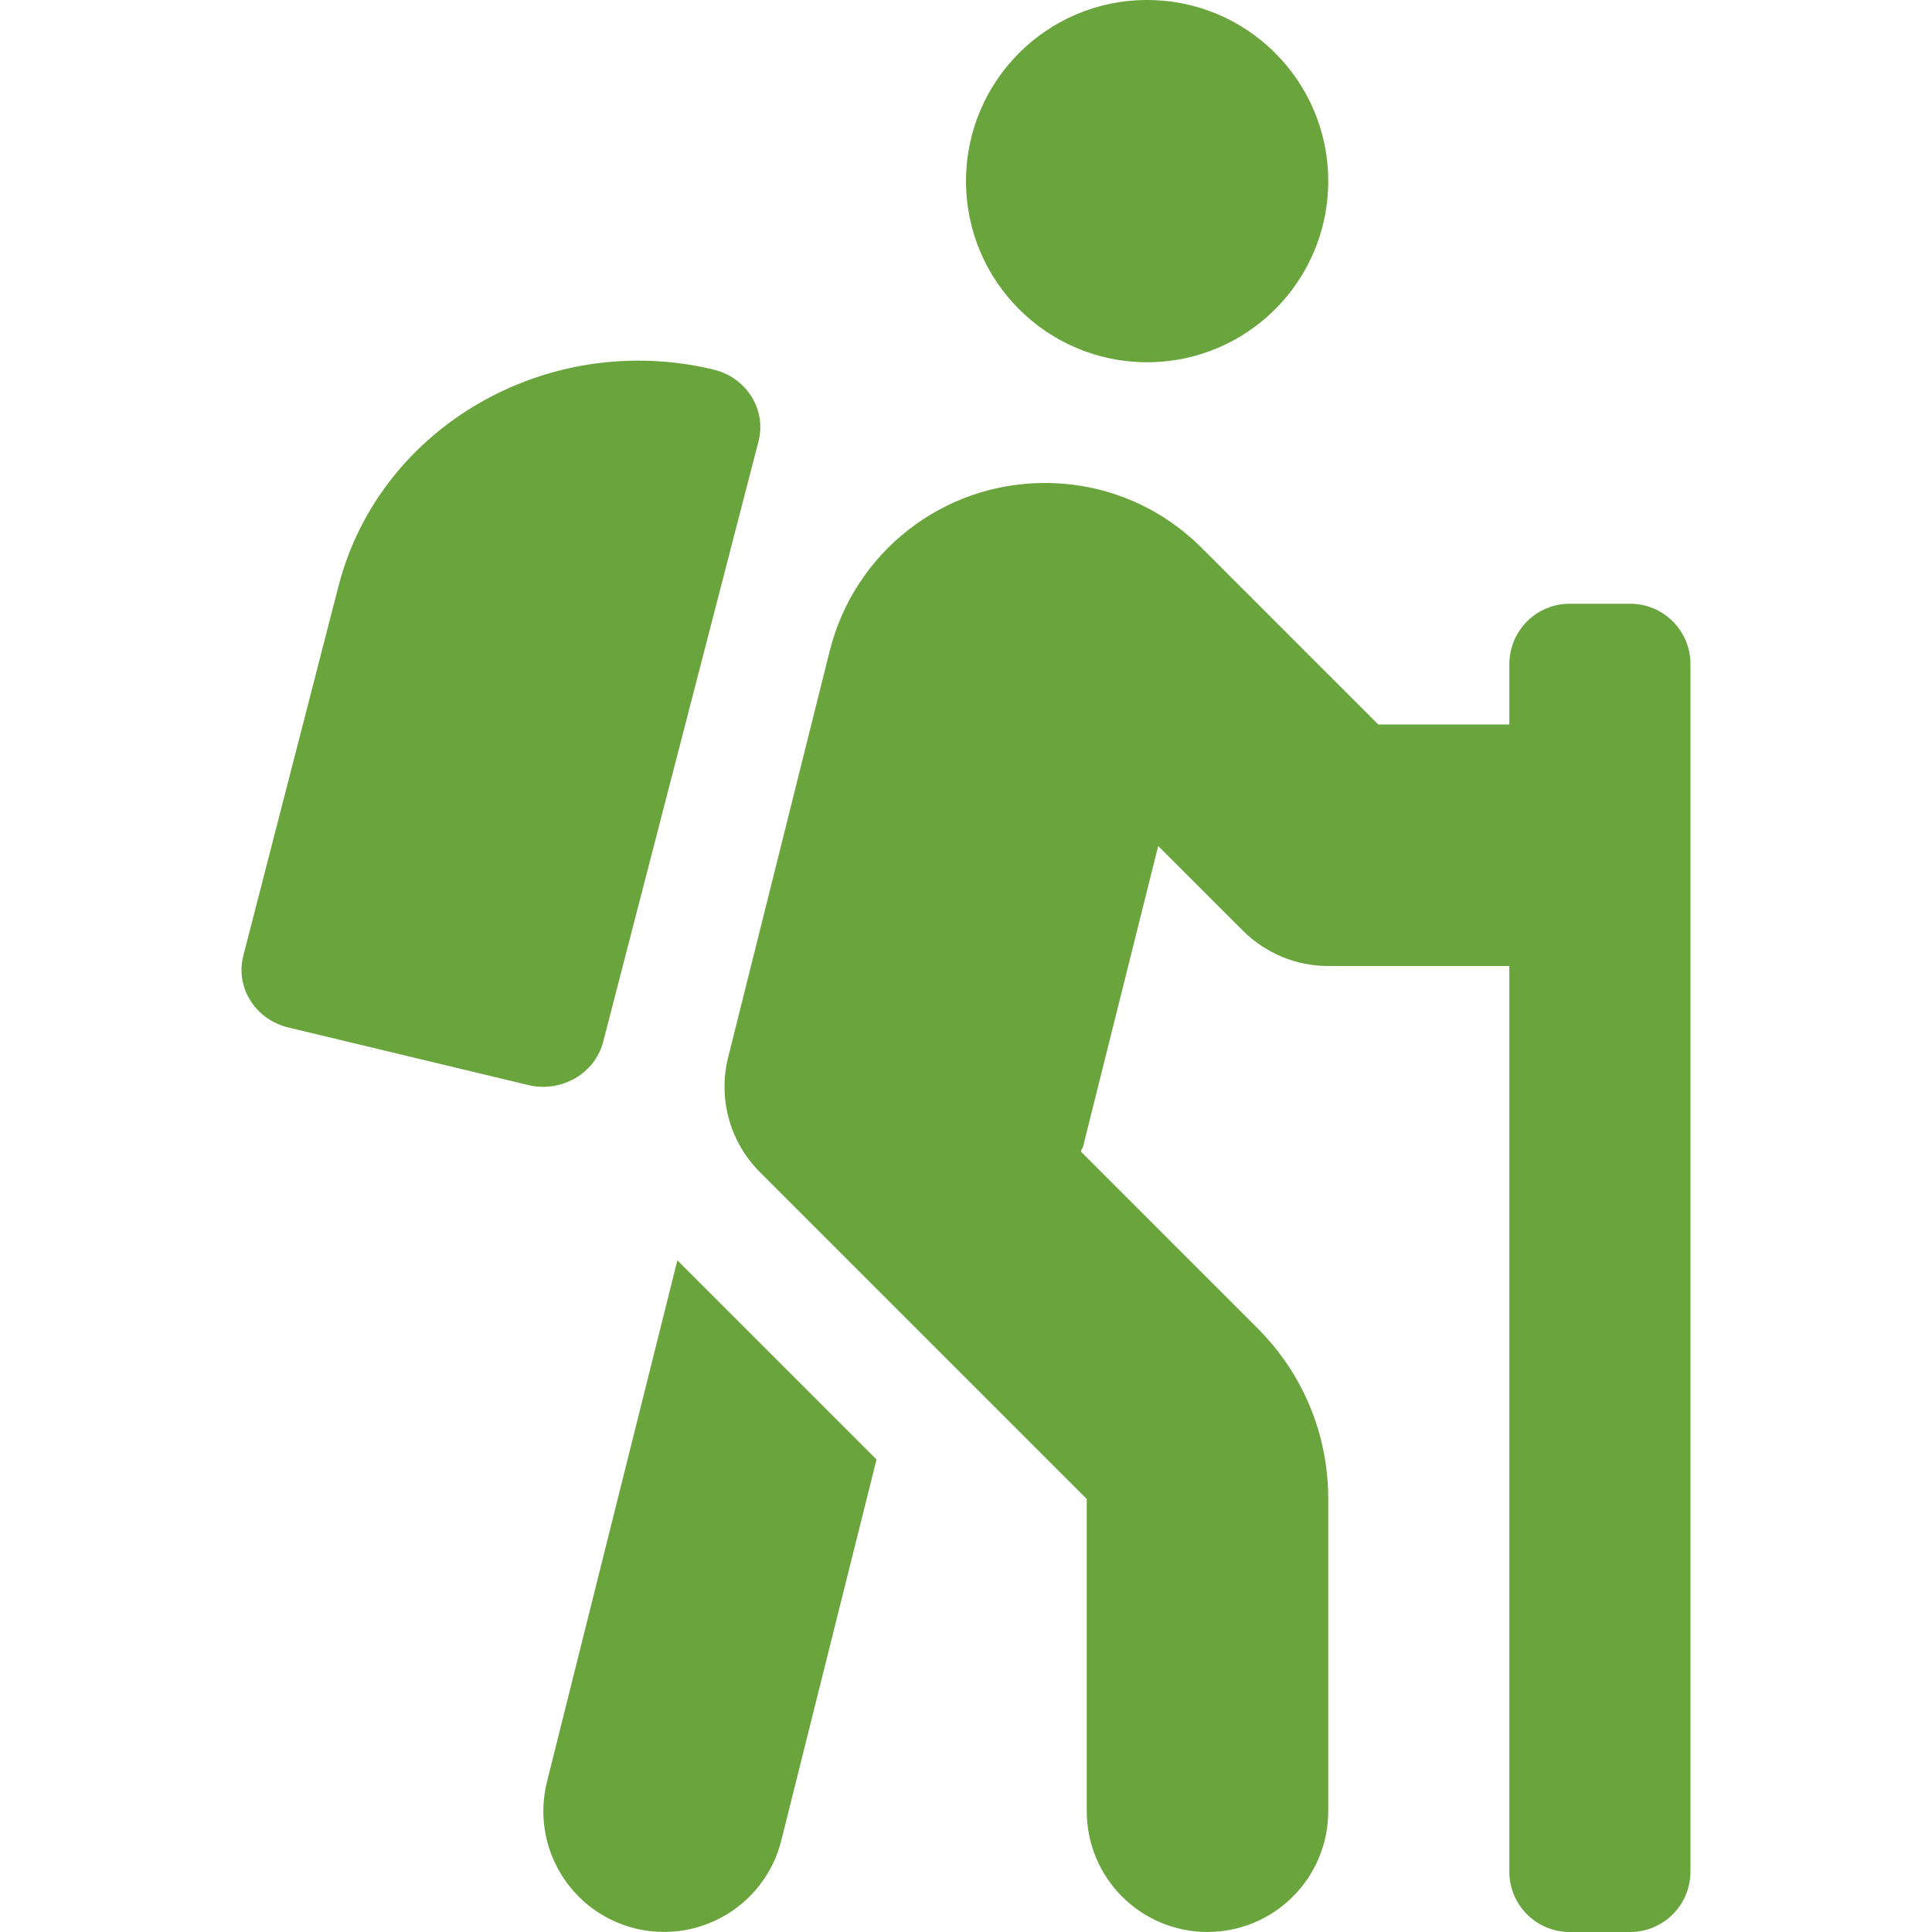
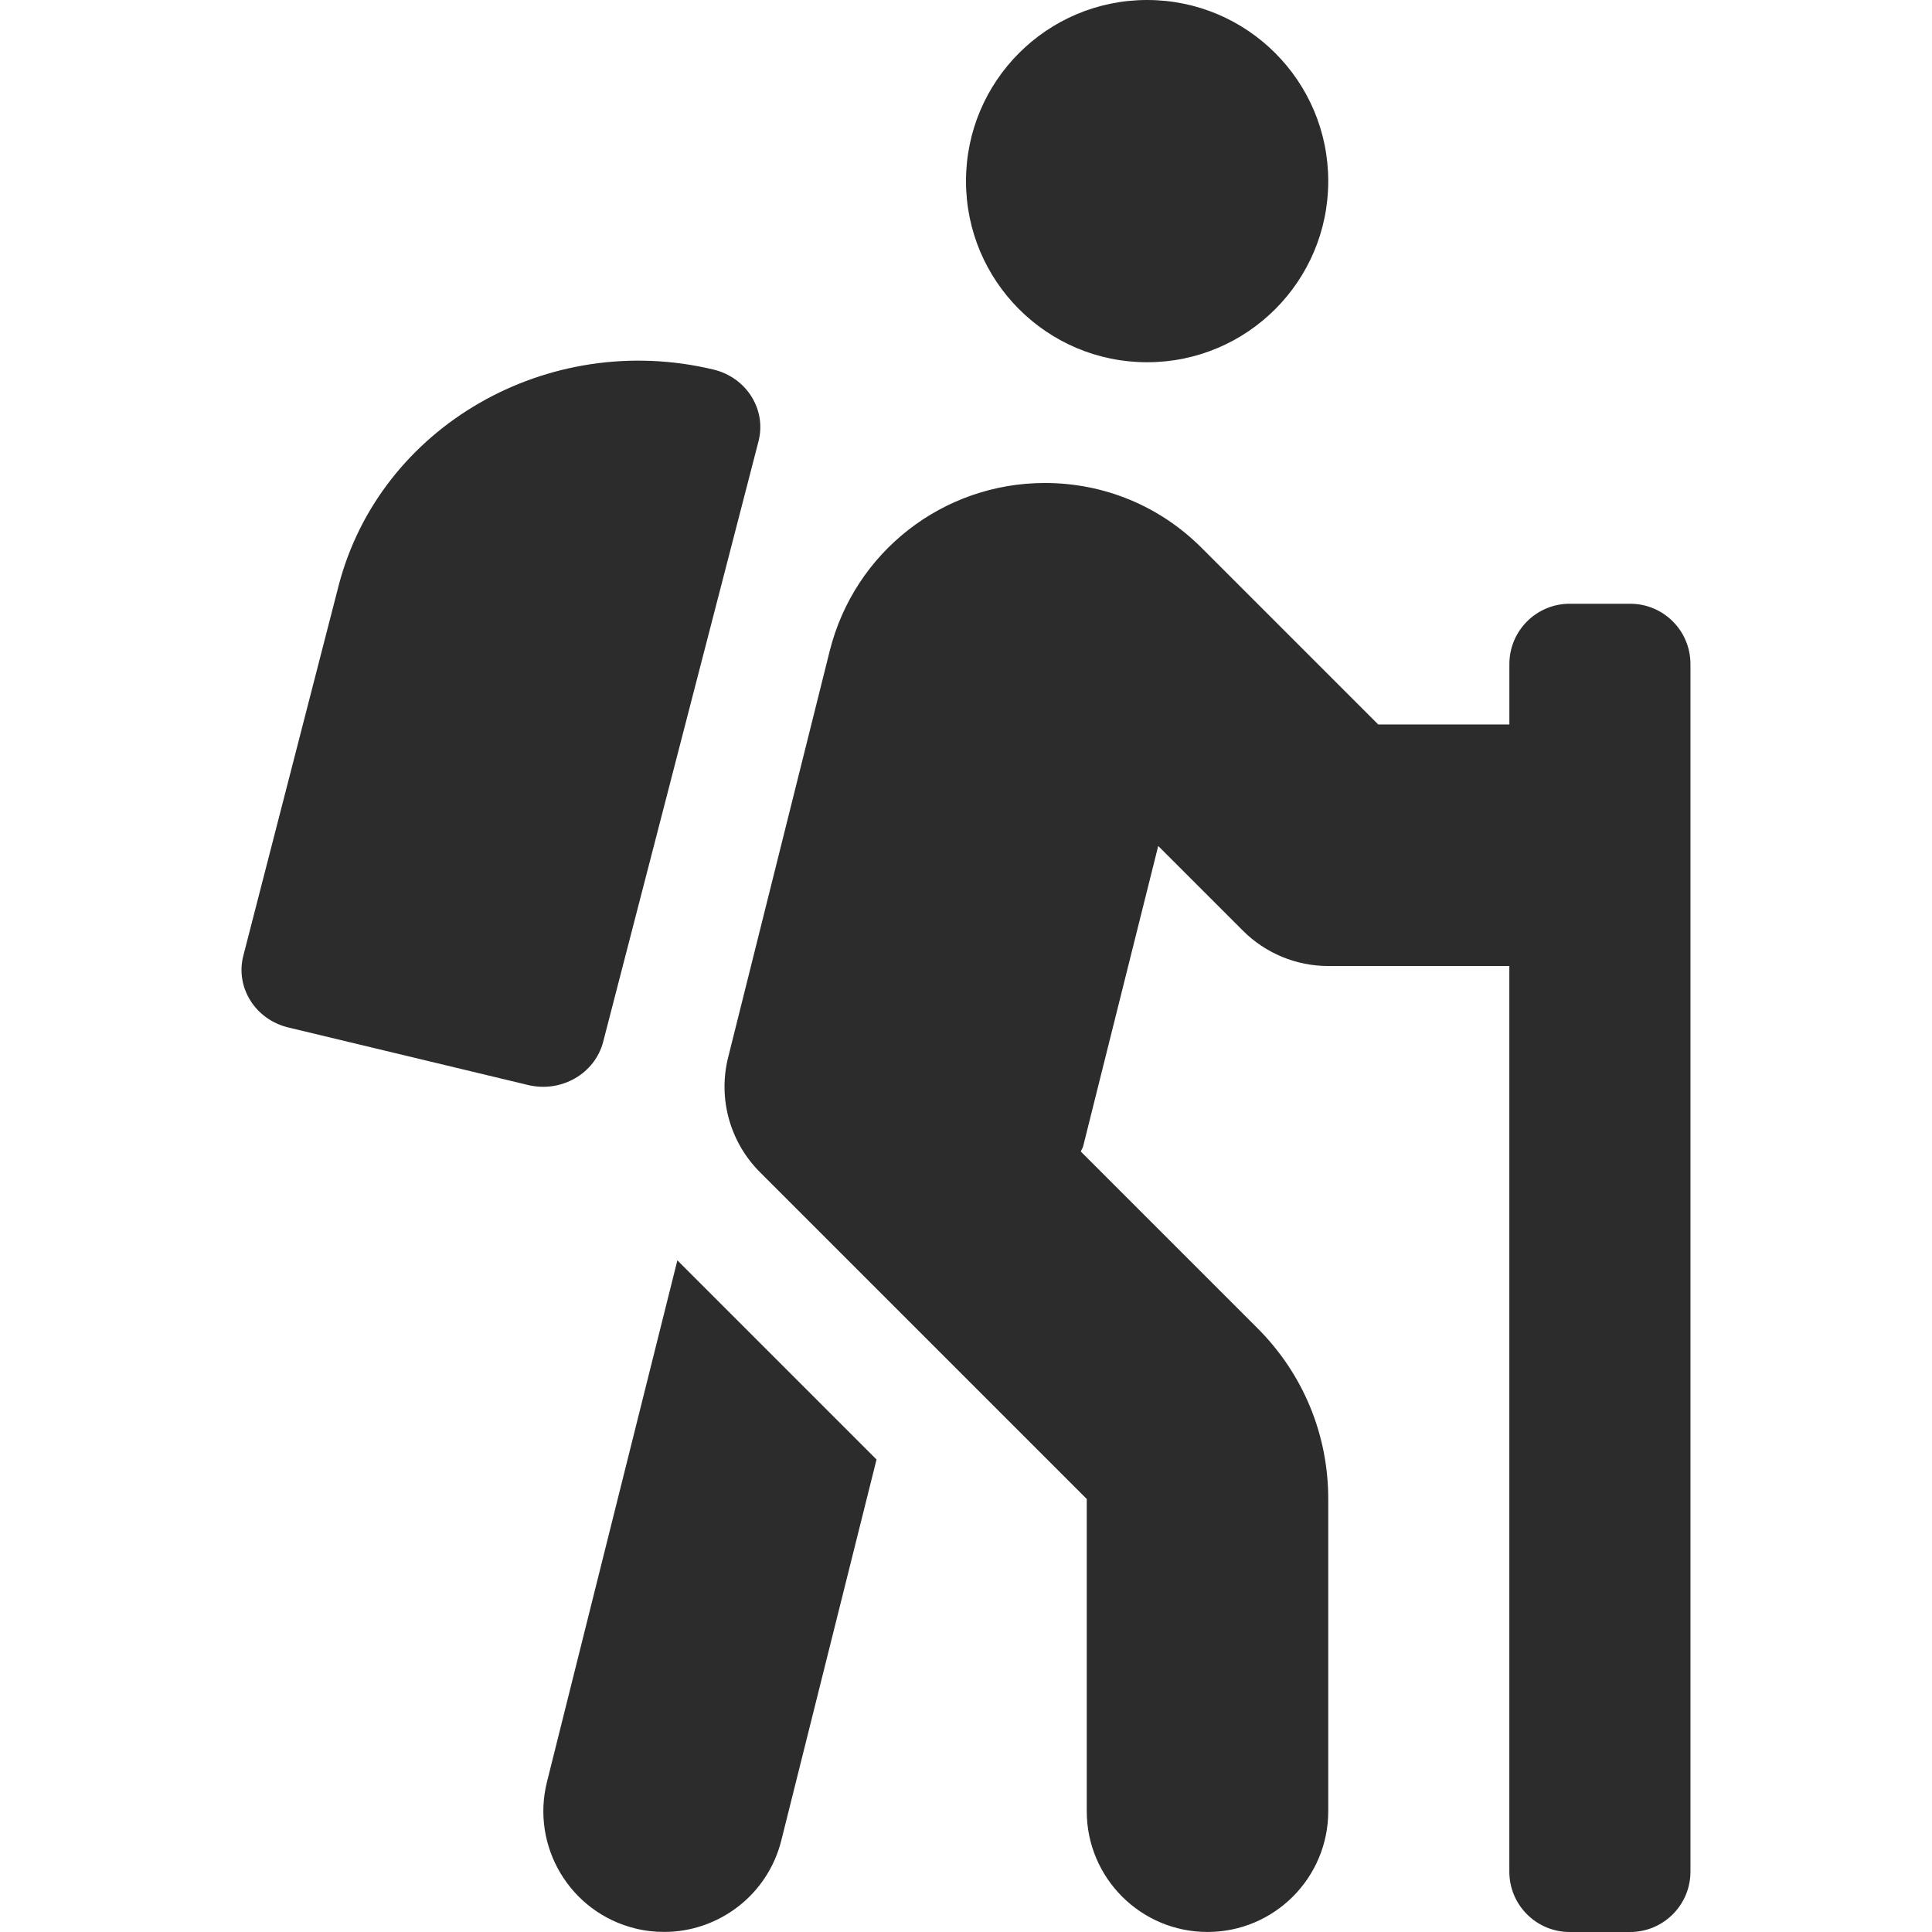
- <svg xmlns="http://www.w3.org/2000/svg" t="1568513819133" class="icon" viewBox="0 0 1024 1024" version="1.1" p-id="833" width="200" height="200">
+ <svg xmlns="http://www.w3.org/2000/svg" t="1568522200597" class="icon" viewBox="0 0 1024 1024" version="1.1" p-id="1718" width="200" height="200">
  <defs>
    <style type="text/css" />
  </defs>
-   <path d="M289.906 944.442c-8.56 34.319 12.28 69.059 46.559 77.618 5.22 1.32 10.44 1.9 15.6 1.9 28.659 0 54.739-19.4 62.039-48.459l50.479-201.936-105.558-105.558-69.119 276.435z m29.779-392.232L402.004 233.995c4.38-16.84-6.28-33.899-23.84-38.119-87.758-21.04-176.697 30.139-198.636 114.338L128.989 506.47c-4.38 16.84 6.28 33.899 23.84 38.119l127.118 30.499c17.58 4.2 35.359-6.04 39.739-22.88zM863.995 319.994h-31.999c-17.68 0-31.999 14.32-31.999 31.999v31.999h-69.499l-93.558-93.558C614.76 268.215 585.22 255.995 553.821 255.995c-54.039 0-100.938 36.599-114.058 89.038l-53.839 215.436a64.023 64.023 0 0 0 16.84 60.779L576 794.484V959.981c0 35.339 28.659 63.999 63.999 63.999s63.999-28.659 63.999-63.999v-165.497c0-34.179-13.32-66.319-37.499-90.498l-93.638-93.638c0.3-1 0.98-1.78 1.24-2.82l39.779-159.137 44.859 44.859c12 12 28.279 18.76 45.239 18.76h95.998v479.991c0 17.68 14.32 31.999 31.999 31.999h31.999c17.68 0 31.999-14.32 31.999-31.999V351.993c0.02-17.68-14.3-31.999-31.979-31.999zM608 191.996c53.019 0 95.998-42.979 95.998-95.998S661.019 0 608 0s-95.998 42.979-95.998 95.998 42.979 95.998 95.998 95.998z" fill="#6aa43c" p-id="834" />
+   <path d="M289.906 944.442c-8.56 34.319 12.28 69.059 46.559 77.618 5.22 1.32 10.44 1.9 15.6 1.9 28.659 0 54.739-19.4 62.039-48.459l50.479-201.936-105.558-105.558-69.119 276.435z m29.779-392.232L402.004 233.995c4.38-16.84-6.28-33.899-23.84-38.119-87.758-21.04-176.697 30.139-198.636 114.338L128.989 506.47c-4.38 16.84 6.28 33.899 23.84 38.119l127.118 30.499c17.58 4.2 35.359-6.04 39.739-22.88zM863.995 319.994h-31.999c-17.68 0-31.999 14.32-31.999 31.999v31.999h-69.499l-93.558-93.558C614.76 268.215 585.22 255.995 553.821 255.995c-54.039 0-100.938 36.599-114.058 89.038l-53.839 215.436a64.023 64.023 0 0 0 16.84 60.779L576 794.484V959.981c0 35.339 28.659 63.999 63.999 63.999s63.999-28.659 63.999-63.999v-165.497c0-34.179-13.32-66.319-37.499-90.498l-93.638-93.638c0.3-1 0.98-1.78 1.24-2.82l39.779-159.137 44.859 44.859c12 12 28.279 18.76 45.239 18.76h95.998v479.991c0 17.68 14.32 31.999 31.999 31.999h31.999c17.68 0 31.999-14.32 31.999-31.999V351.993c0.02-17.68-14.3-31.999-31.979-31.999zM608 191.996c53.019 0 95.998-42.979 95.998-95.998S661.019 0 608 0s-95.998 42.979-95.998 95.998 42.979 95.998 95.998 95.998z" fill="#2c2c2c" p-id="1719" />
</svg>
